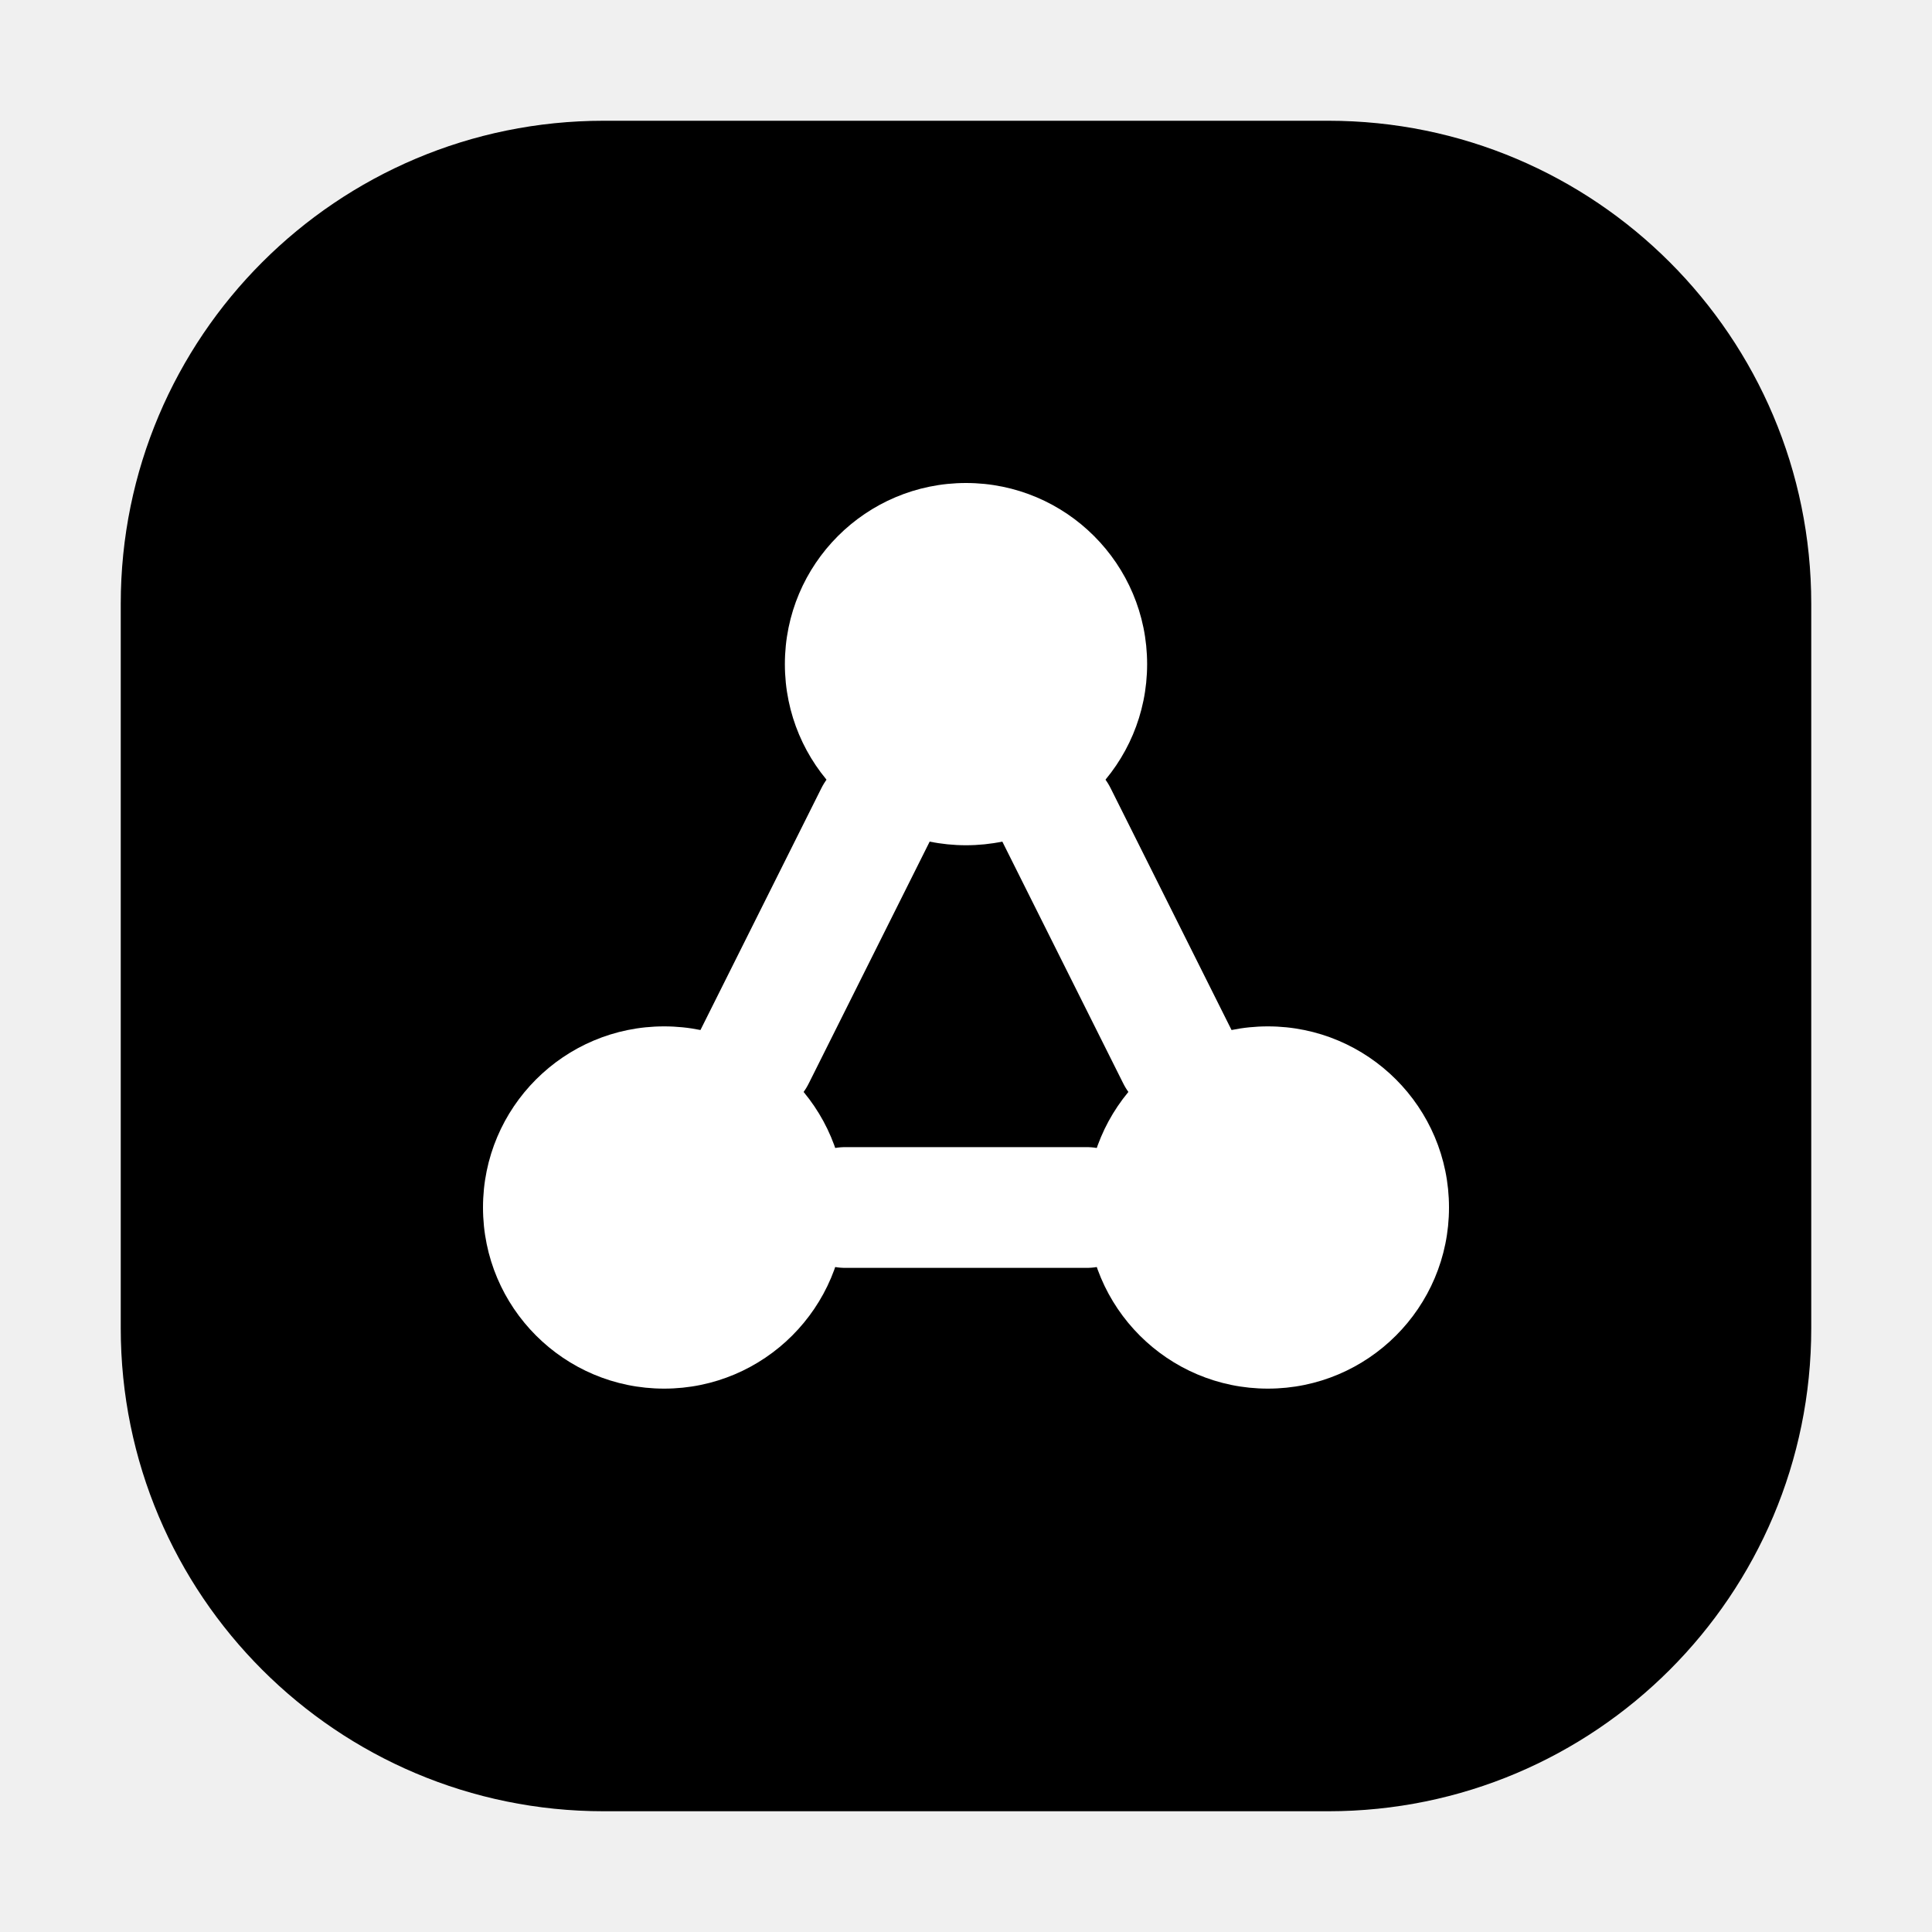
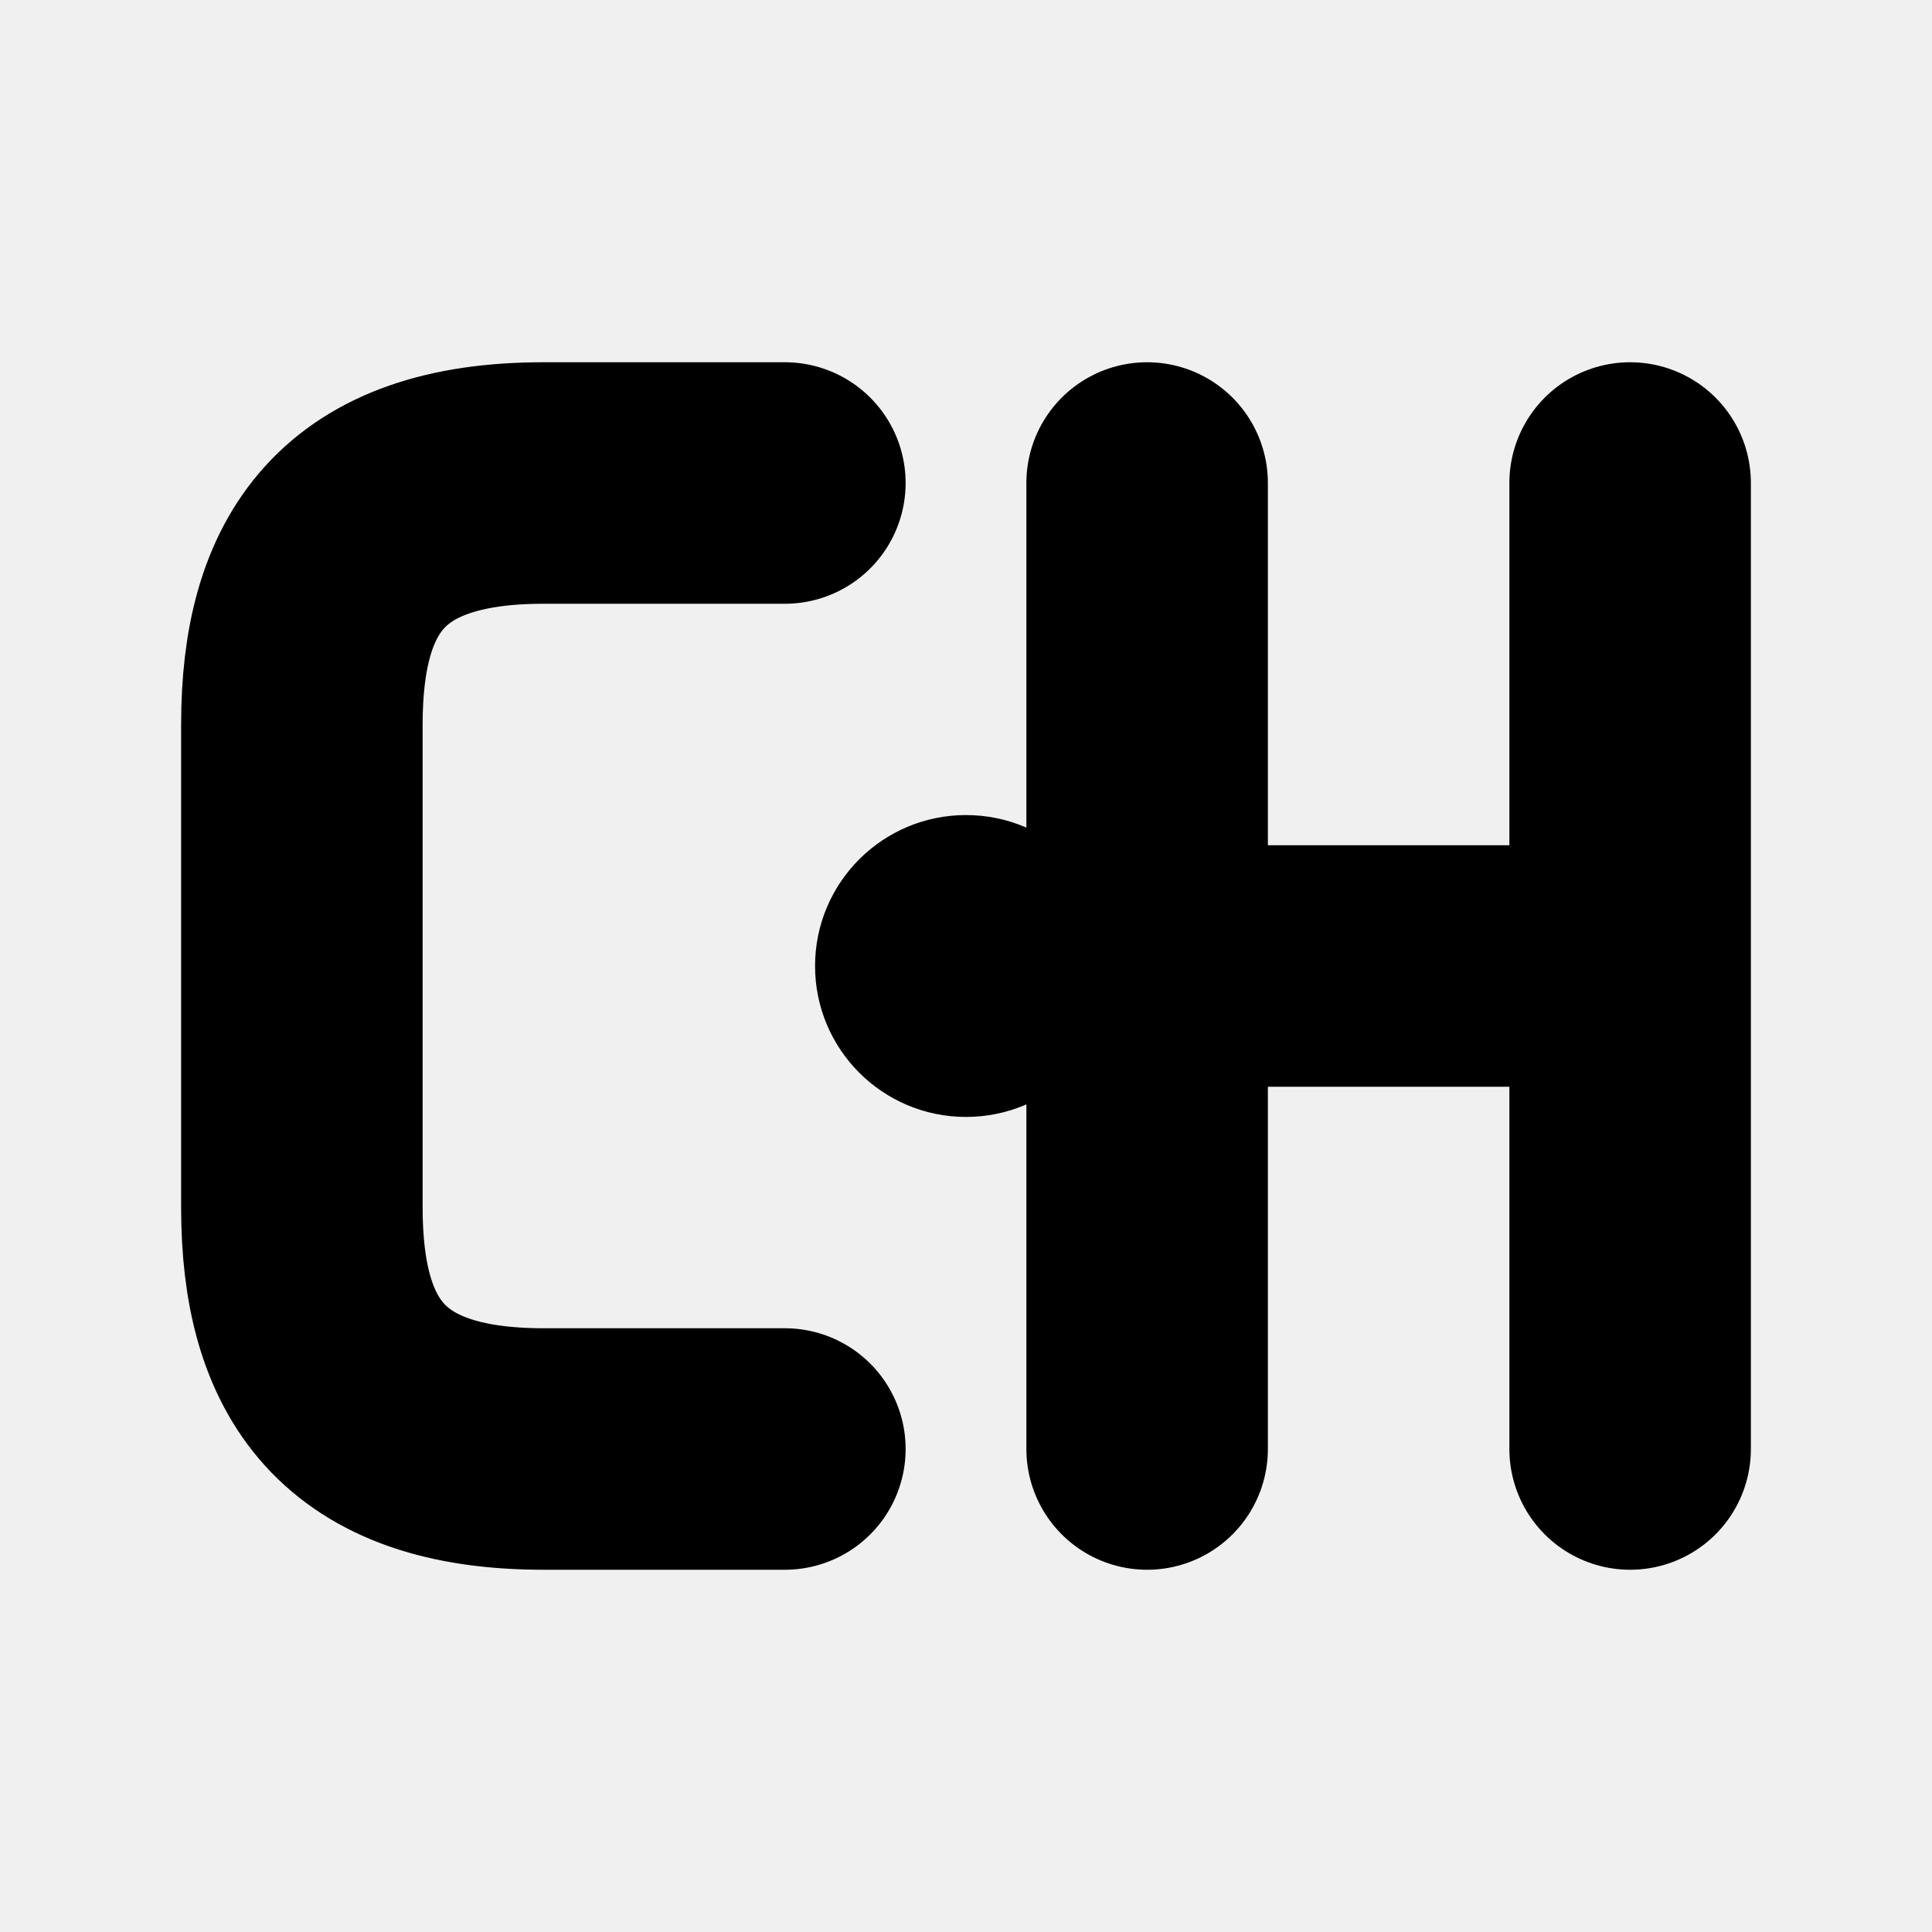
<svg xmlns="http://www.w3.org/2000/svg" viewBox="0 0 32 32" fill="none">
  <defs>
-     <linearGradient id="primary-grad" x1="0" y1="0" x2="32" y2="32" gradientUnits="userSpaceOnUse">
+     <linearGradient id="c-grad" x1="5" y1="8" x2="13" y2="24" gradientUnits="userSpaceOnUse">
      <stop stopColor="#2563EB" />
+       <stop offset="1" stopColor="#3B82F6" />
+     </linearGradient>
+     <linearGradient id="h-grad" x1="19" y1="8" x2="27" y2="24" gradientUnits="userSpaceOnUse">
+       <stop stopColor="#06B6D4" />
+       <stop offset="1" stopColor="#0EA5E9" />
+     </linearGradient>
+     <linearGradient id="hub-grad" x1="13" y1="13" x2="19" y2="19" gradientUnits="userSpaceOnUse">
+       <stop stopColor="#3B82F6" />
      <stop offset="1" stopColor="#06B6D4" />
    </linearGradient>
  </defs>
-   <rect x="2" y="2" width="28" height="28" rx="8" fill="url(#primary-grad)" />
-   <circle cx="16" cy="11" r="3" fill="white" />
-   <circle cx="11" cy="20" r="3" fill="white" />
-   <circle cx="21" cy="20" r="3" fill="white" />
-   <path d="M14.5 13.5 L12.5 17.5" stroke="white" stroke-width="2" stroke-linecap="round" />
-   <path d="M17.5 13.5 L19.5 17.5" stroke="white" stroke-width="2" stroke-linecap="round" />
-   <path d="M14 20 L18 20" stroke="white" stroke-width="2" stroke-linecap="round" />
+   <path d="M 13 8 L 9 8 C 6 8 5 9.5 5 12 L 5 20 C 5 22.5 6 24 9 24 L 13 24" stroke="url(#c-grad)" stroke-width="4" stroke-linecap="round" stroke-linejoin="round" />
+   <path d="M 19 8 L 19 24 M 27 8 L 27 24 M 19 16 L 27 16" stroke="url(#h-grad)" stroke-width="4" stroke-linecap="round" stroke-linejoin="round" />
+   <circle cx="16" cy="16" r="2.5" fill="url(#hub-grad)" />
</svg>
